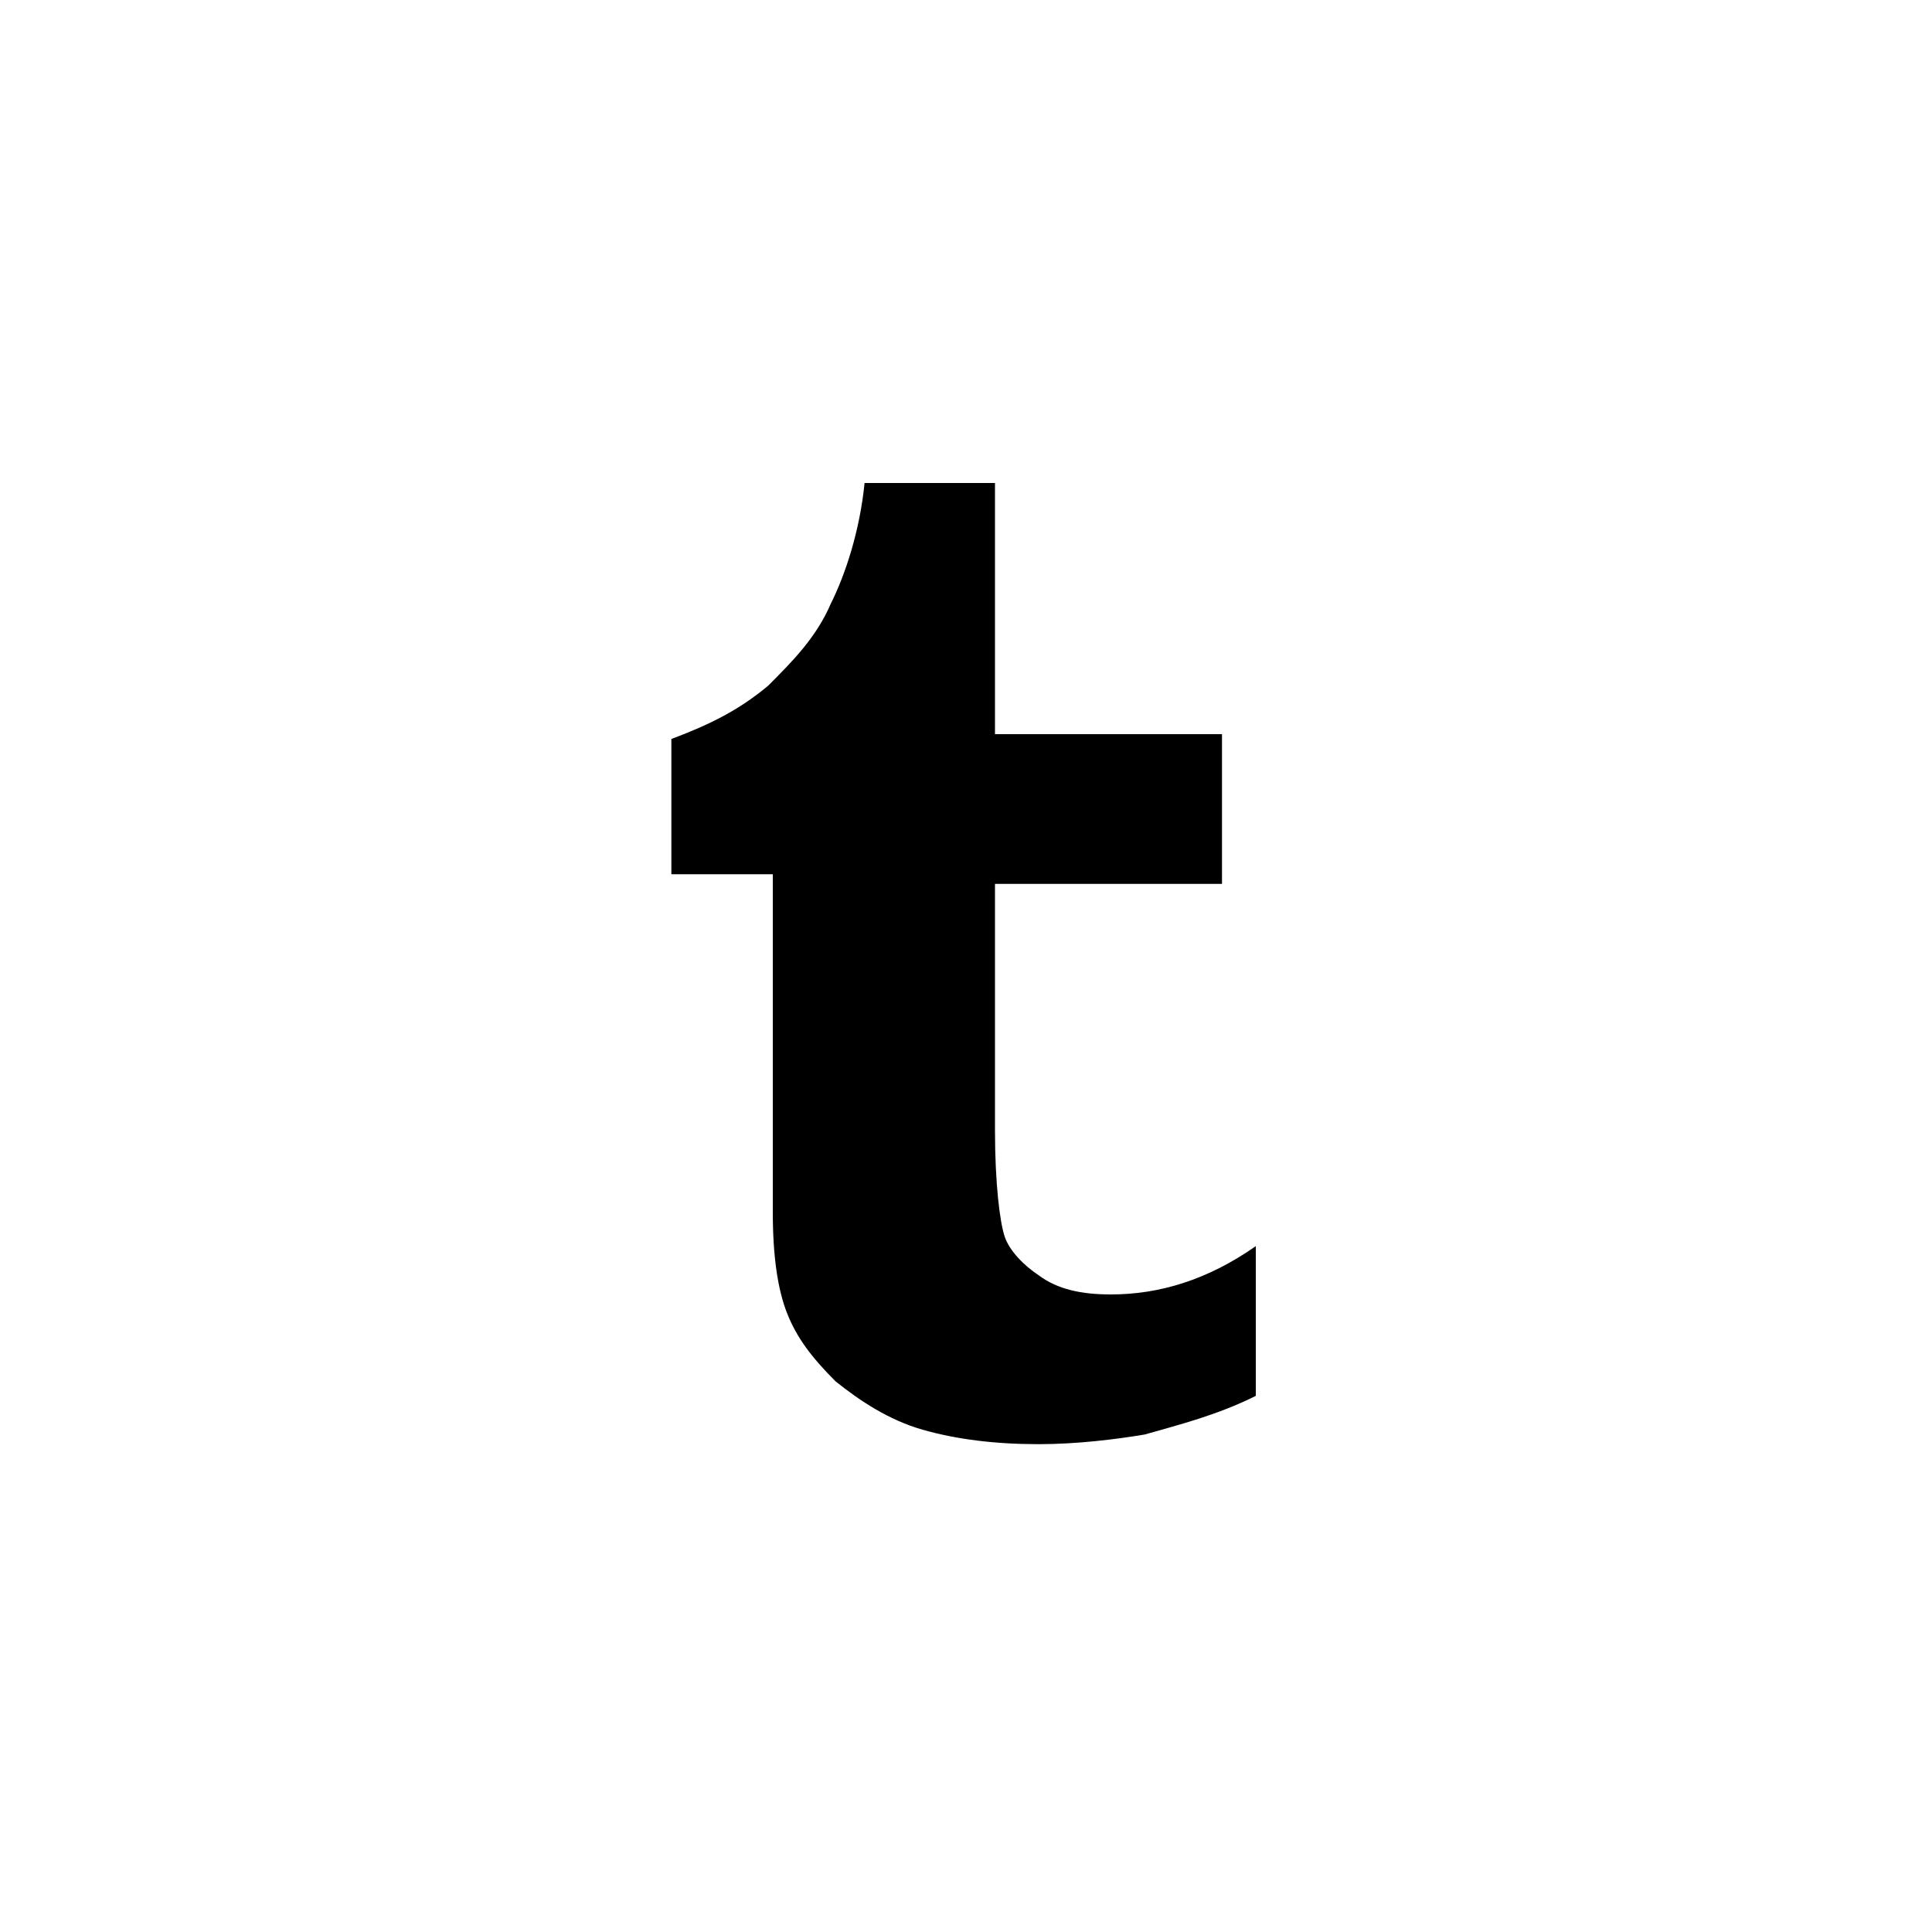
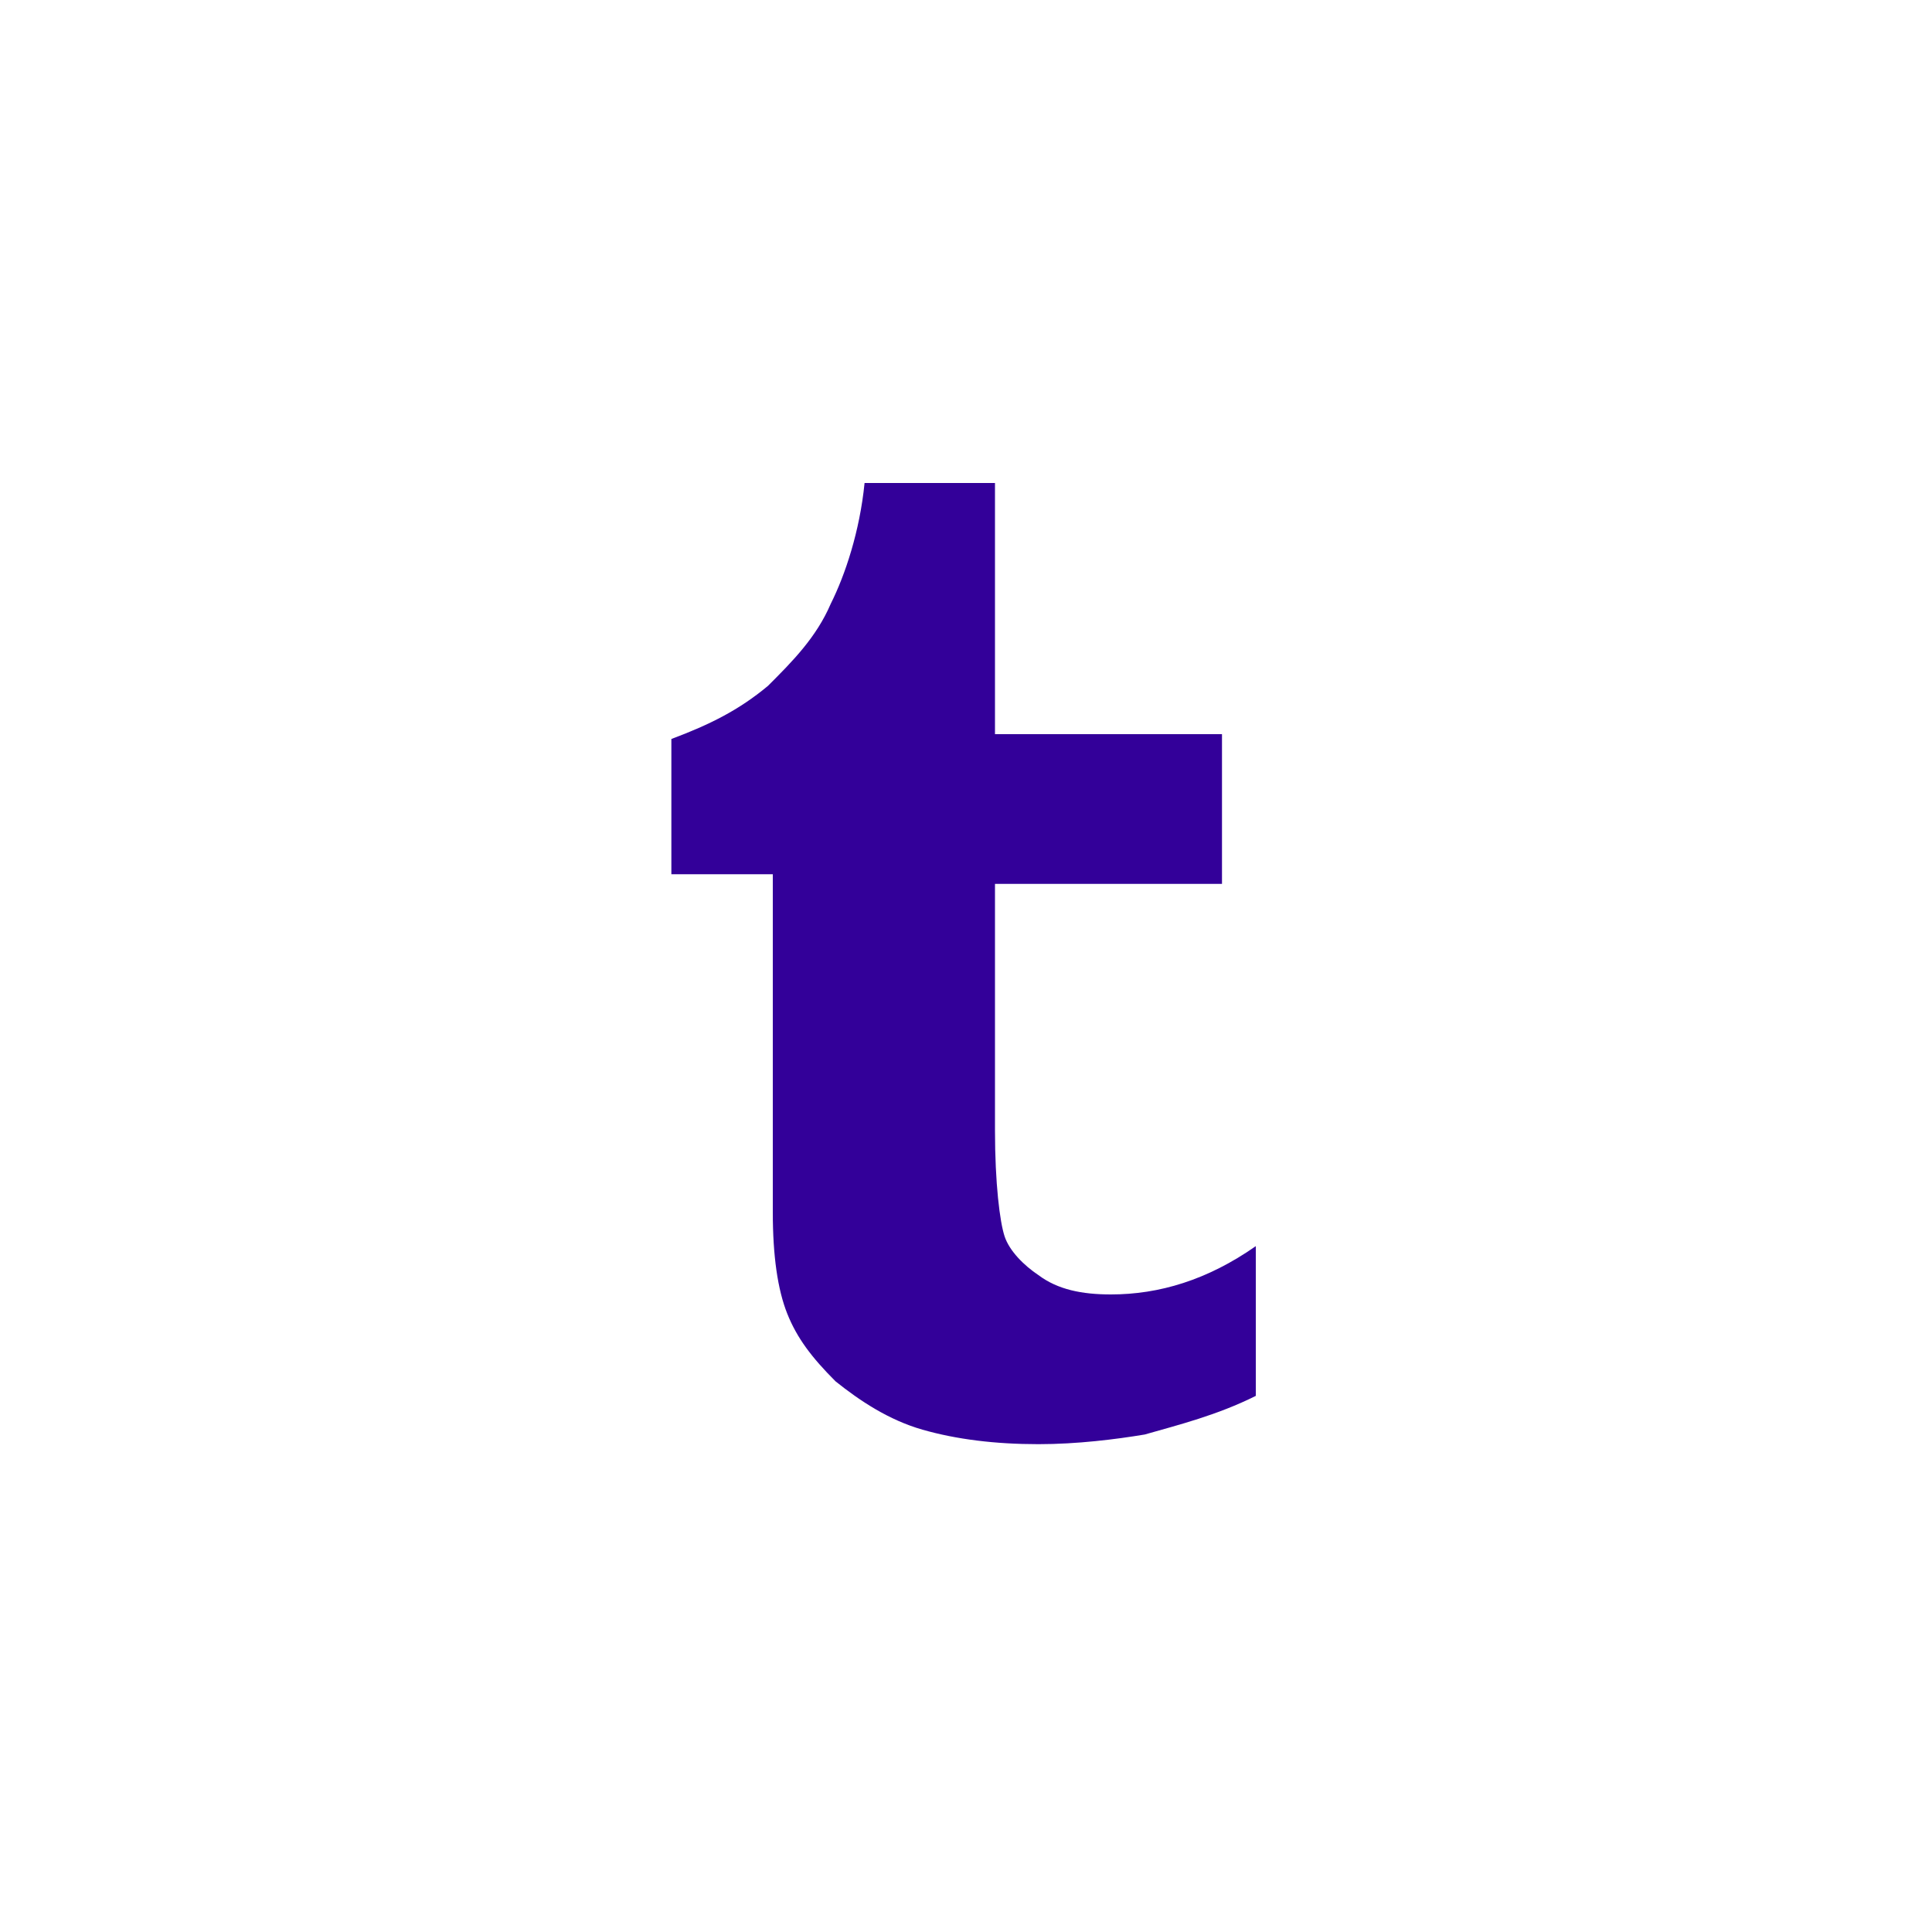
<svg xmlns="http://www.w3.org/2000/svg" version="1.1" id="Layer_1" x="0px" y="0px" width="40px" height="40px" viewBox="0 0 40 40" enable-background="new 0 0 40 40" xml:space="preserve">
-   <path class="bg-color-body--svg" id="tumblr-icon" d="M17.9,10c-0.1,1-0.4,1.9-0.7,2.5c-0.3,0.7-0.8,1.2-1.3,1.7c-0.6,0.5-1.2,0.8-2,1.1v2.8H16   v7c0,0.9,0.1,1.6,0.3,2.1c0.2,0.5,0.5,0.9,1,1.4c0.5,0.4,1.1,0.8,1.8,1c0.7,0.2,1.5,0.3,2.4,0.3c0.8,0,1.6-0.1,2.2-0.2   c0.7-0.2,1.5-0.4,2.3-0.8v-3.1c-1,0.7-2,1-3,1c-0.6,0-1.1-0.1-1.5-0.4c-0.3-0.2-0.6-0.5-0.7-0.8s-0.2-1.1-0.2-2.2v-5.1h4.7v-3.1   h-4.7V10H17.9z" fill="black" />
+   <path class="bg-color-body--svg" id="tumblr-icon" d="M17.9,10c-0.1,1-0.4,1.9-0.7,2.5c-0.3,0.7-0.8,1.2-1.3,1.7c-0.6,0.5-1.2,0.8-2,1.1v2.8H16   v7c0,0.9,0.1,1.6,0.3,2.1c0.2,0.5,0.5,0.9,1,1.4c0.5,0.4,1.1,0.8,1.8,1c0.7,0.2,1.5,0.3,2.4,0.3c0.8,0,1.6-0.1,2.2-0.2   c0.7-0.2,1.5-0.4,2.3-0.8v-3.1c-1,0.7-2,1-3,1c-0.6,0-1.1-0.1-1.5-0.4c-0.3-0.2-0.6-0.5-0.7-0.8s-0.2-1.1-0.2-2.2v-5.1h4.7v-3.1   h-4.7V10H17.9z" fill="#309" />
</svg>
